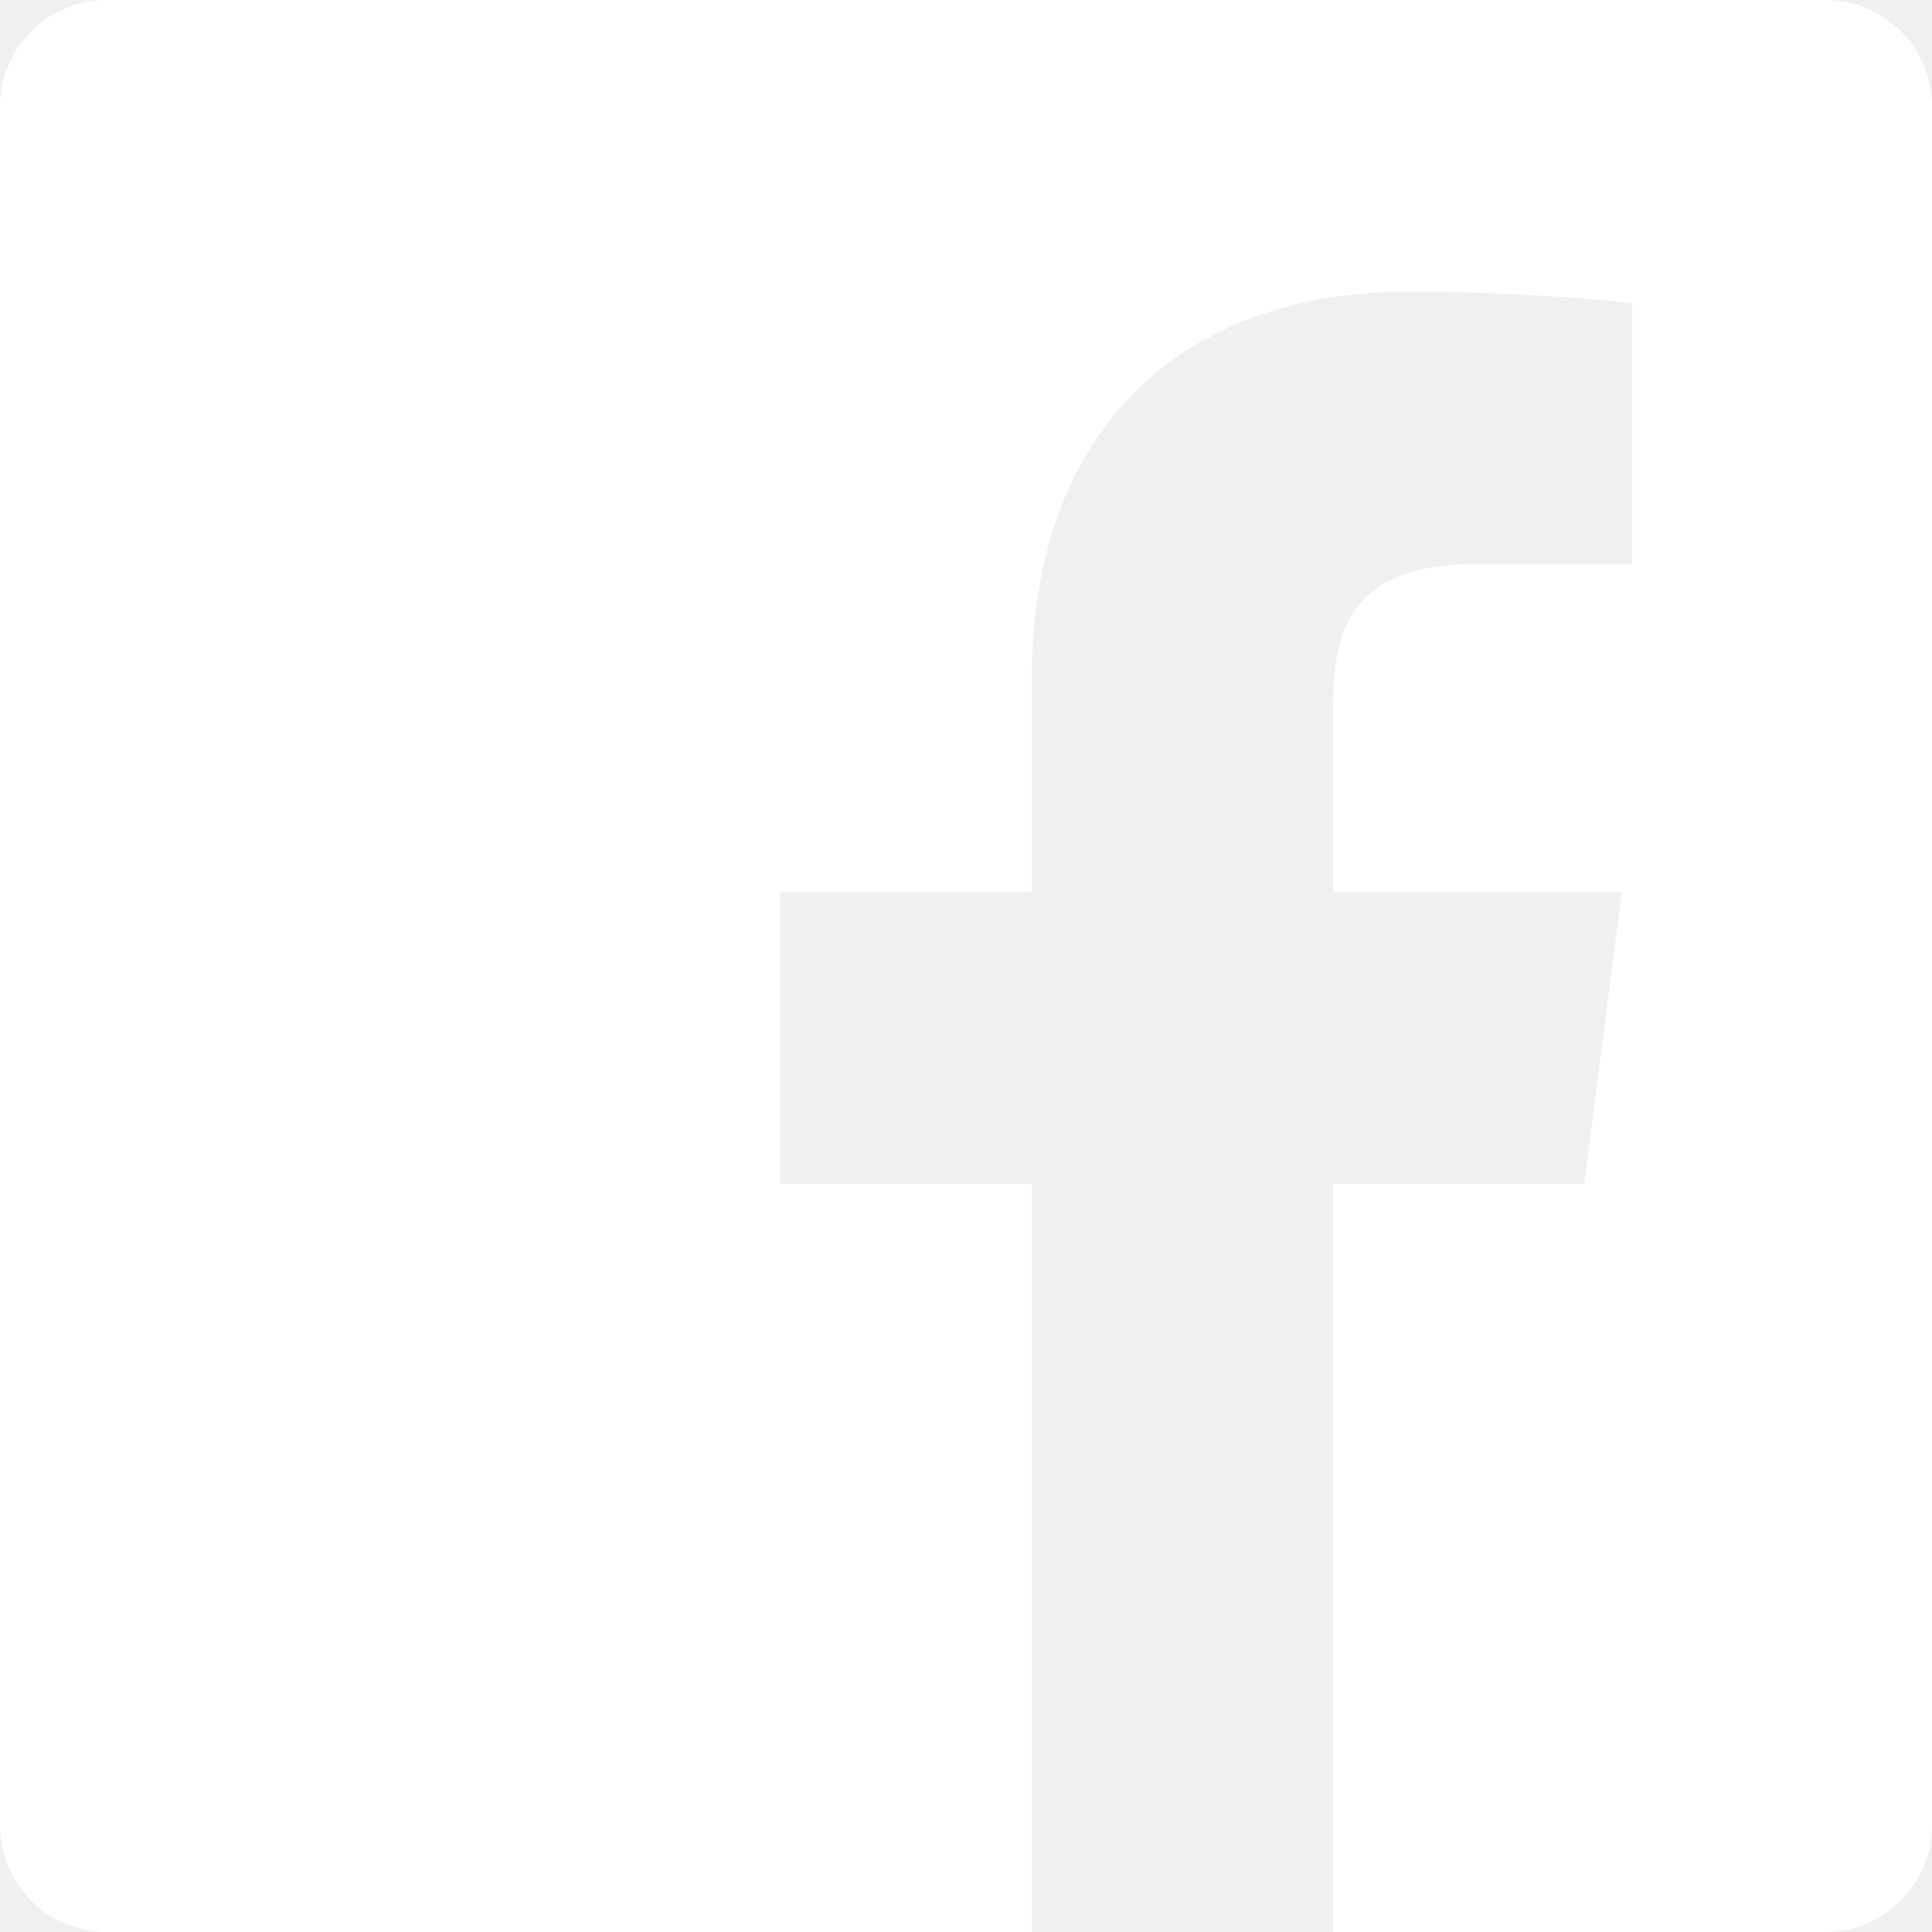
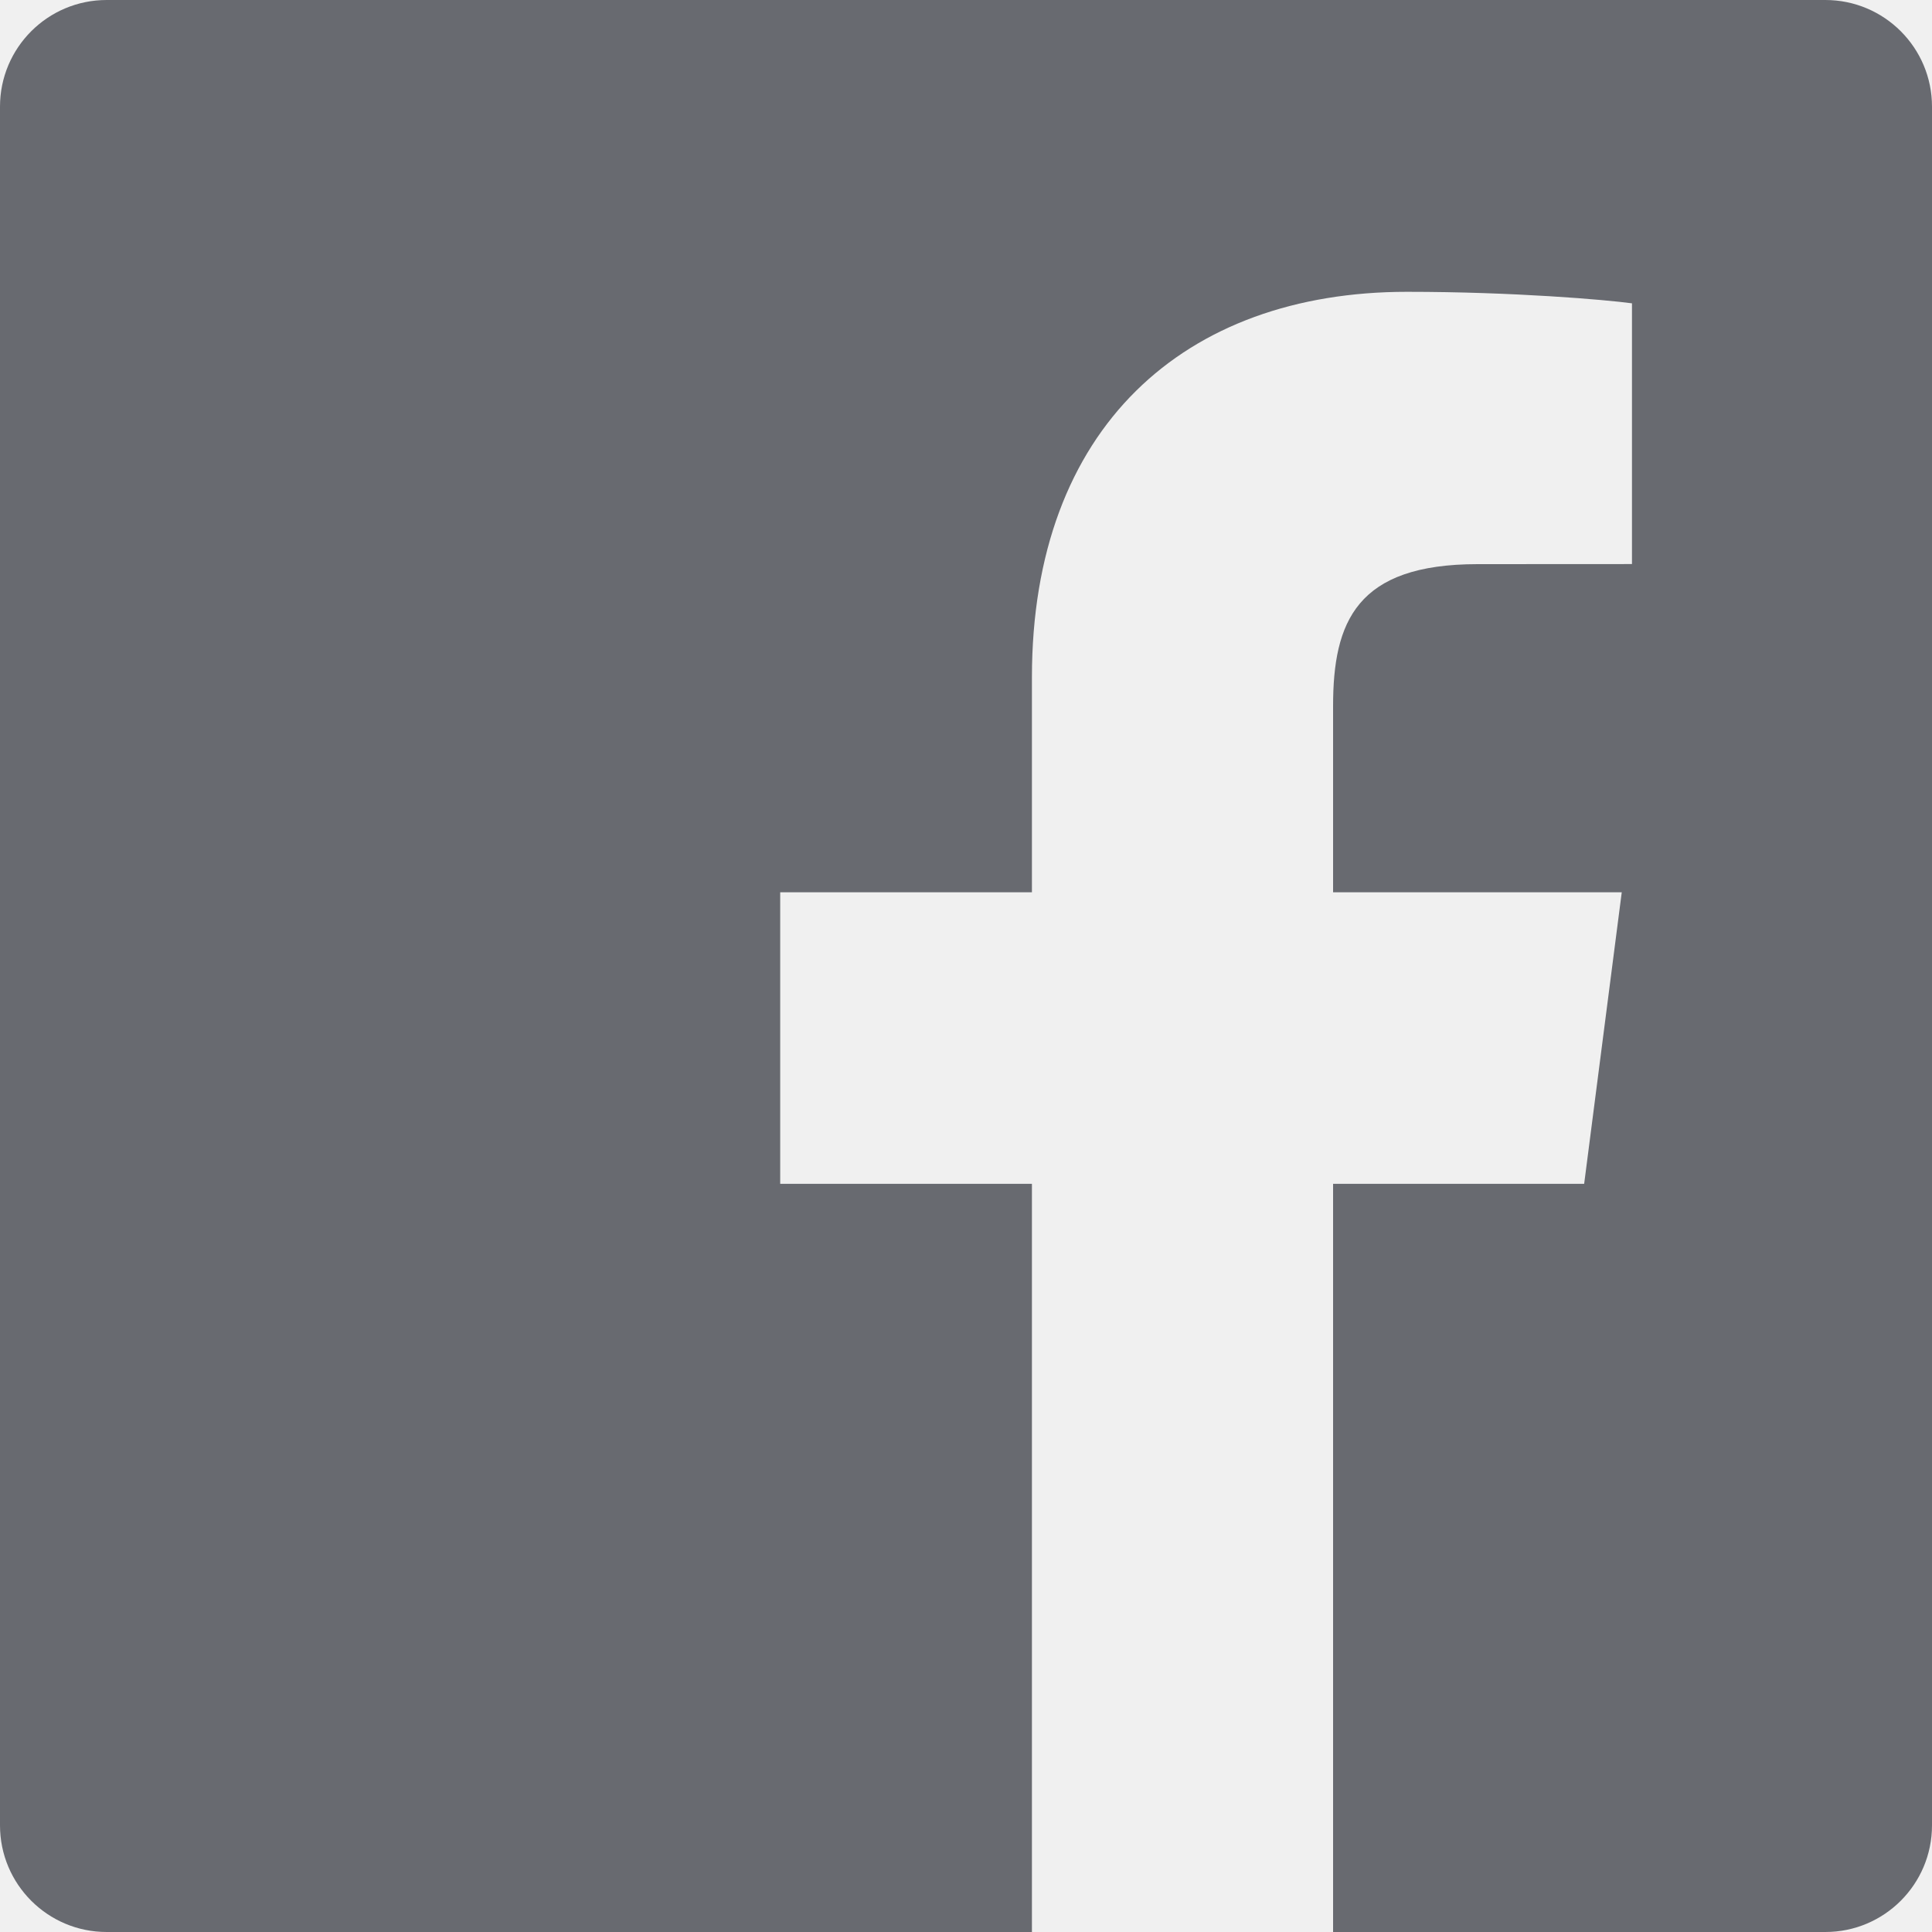
- <svg xmlns="http://www.w3.org/2000/svg" class="icon" width="24" height="24" viewBox="0 0 24 24">
-   <g fill="none" fill-rule="evenodd">
-     <g fill="#ffffff" fill-rule="nonzero">
-       <path d="M12.82 24H1.324C.593 24 0 23.407 0 22.675V1.325C0 .593.593 0 1.325 0h21.35C23.407 0 24 .593 24 1.325v21.35c0 .732-.593 1.325-1.325 1.325H16.56v-9.294h3.12l.466-3.622H16.56V8.77c0-1.048.29-1.763 1.795-1.763h1.918v-3.24c-.332-.045-1.47-.143-2.795-.143-2.766 0-4.659 1.688-4.659 4.788v2.67H9.692v3.623h3.127V24z" transform="translate(-628 -388) translate(628 388)" />
-     </g>
-   </g>
+ <svg xmlns="http://www.w3.org/2000/svg" width="24" height="24" viewBox="0 0 24 24" fill="none">
+   <path d="M12.819 24H1.325C0.593 24 0 23.407 0 22.675V1.325C0 0.593 0.593 0 1.325 0H22.675C23.407 0 24 0.593 24 1.325V22.675C24 23.407 23.407 24 22.675 24H16.56V14.706H19.679L20.146 11.084H16.56V8.771C16.56 7.723 16.851 7.008 18.355 7.008L20.273 7.007V3.768C19.941 3.723 18.802 3.625 17.478 3.625C14.712 3.625 12.819 5.313 12.819 8.413V11.084H9.692V14.706H12.819V24Z" fill="#686A70" />
</svg>
